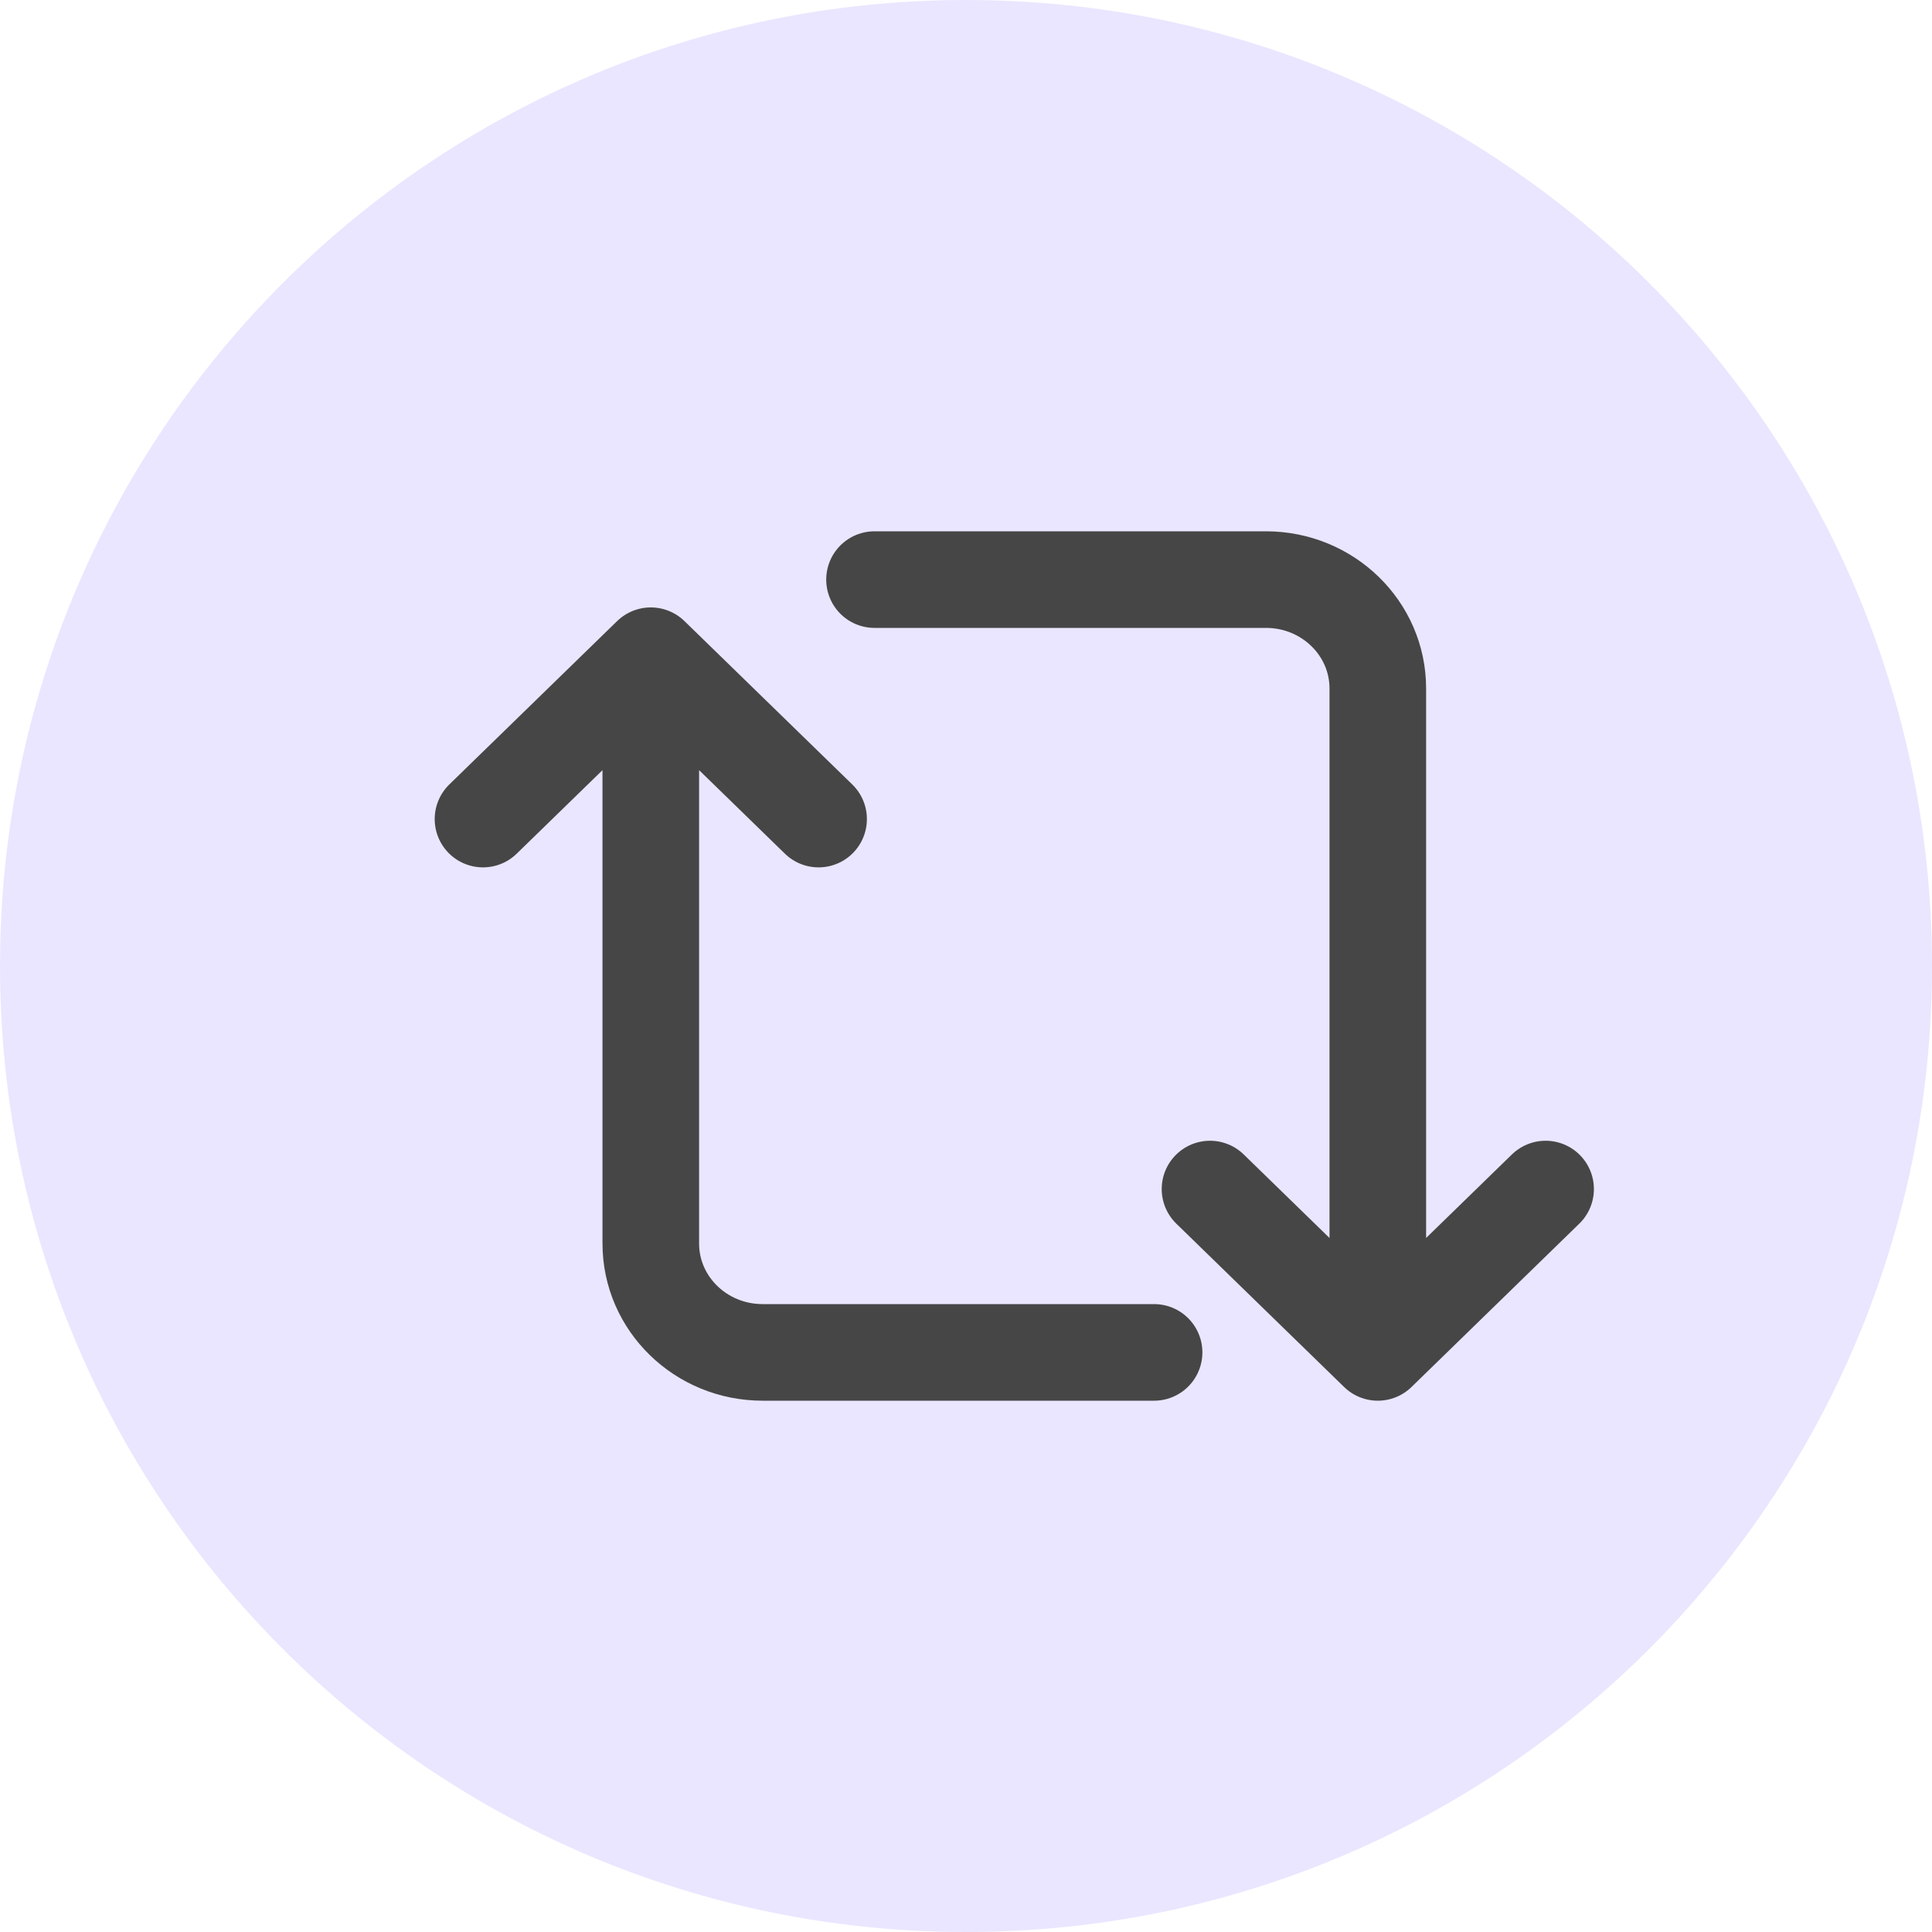
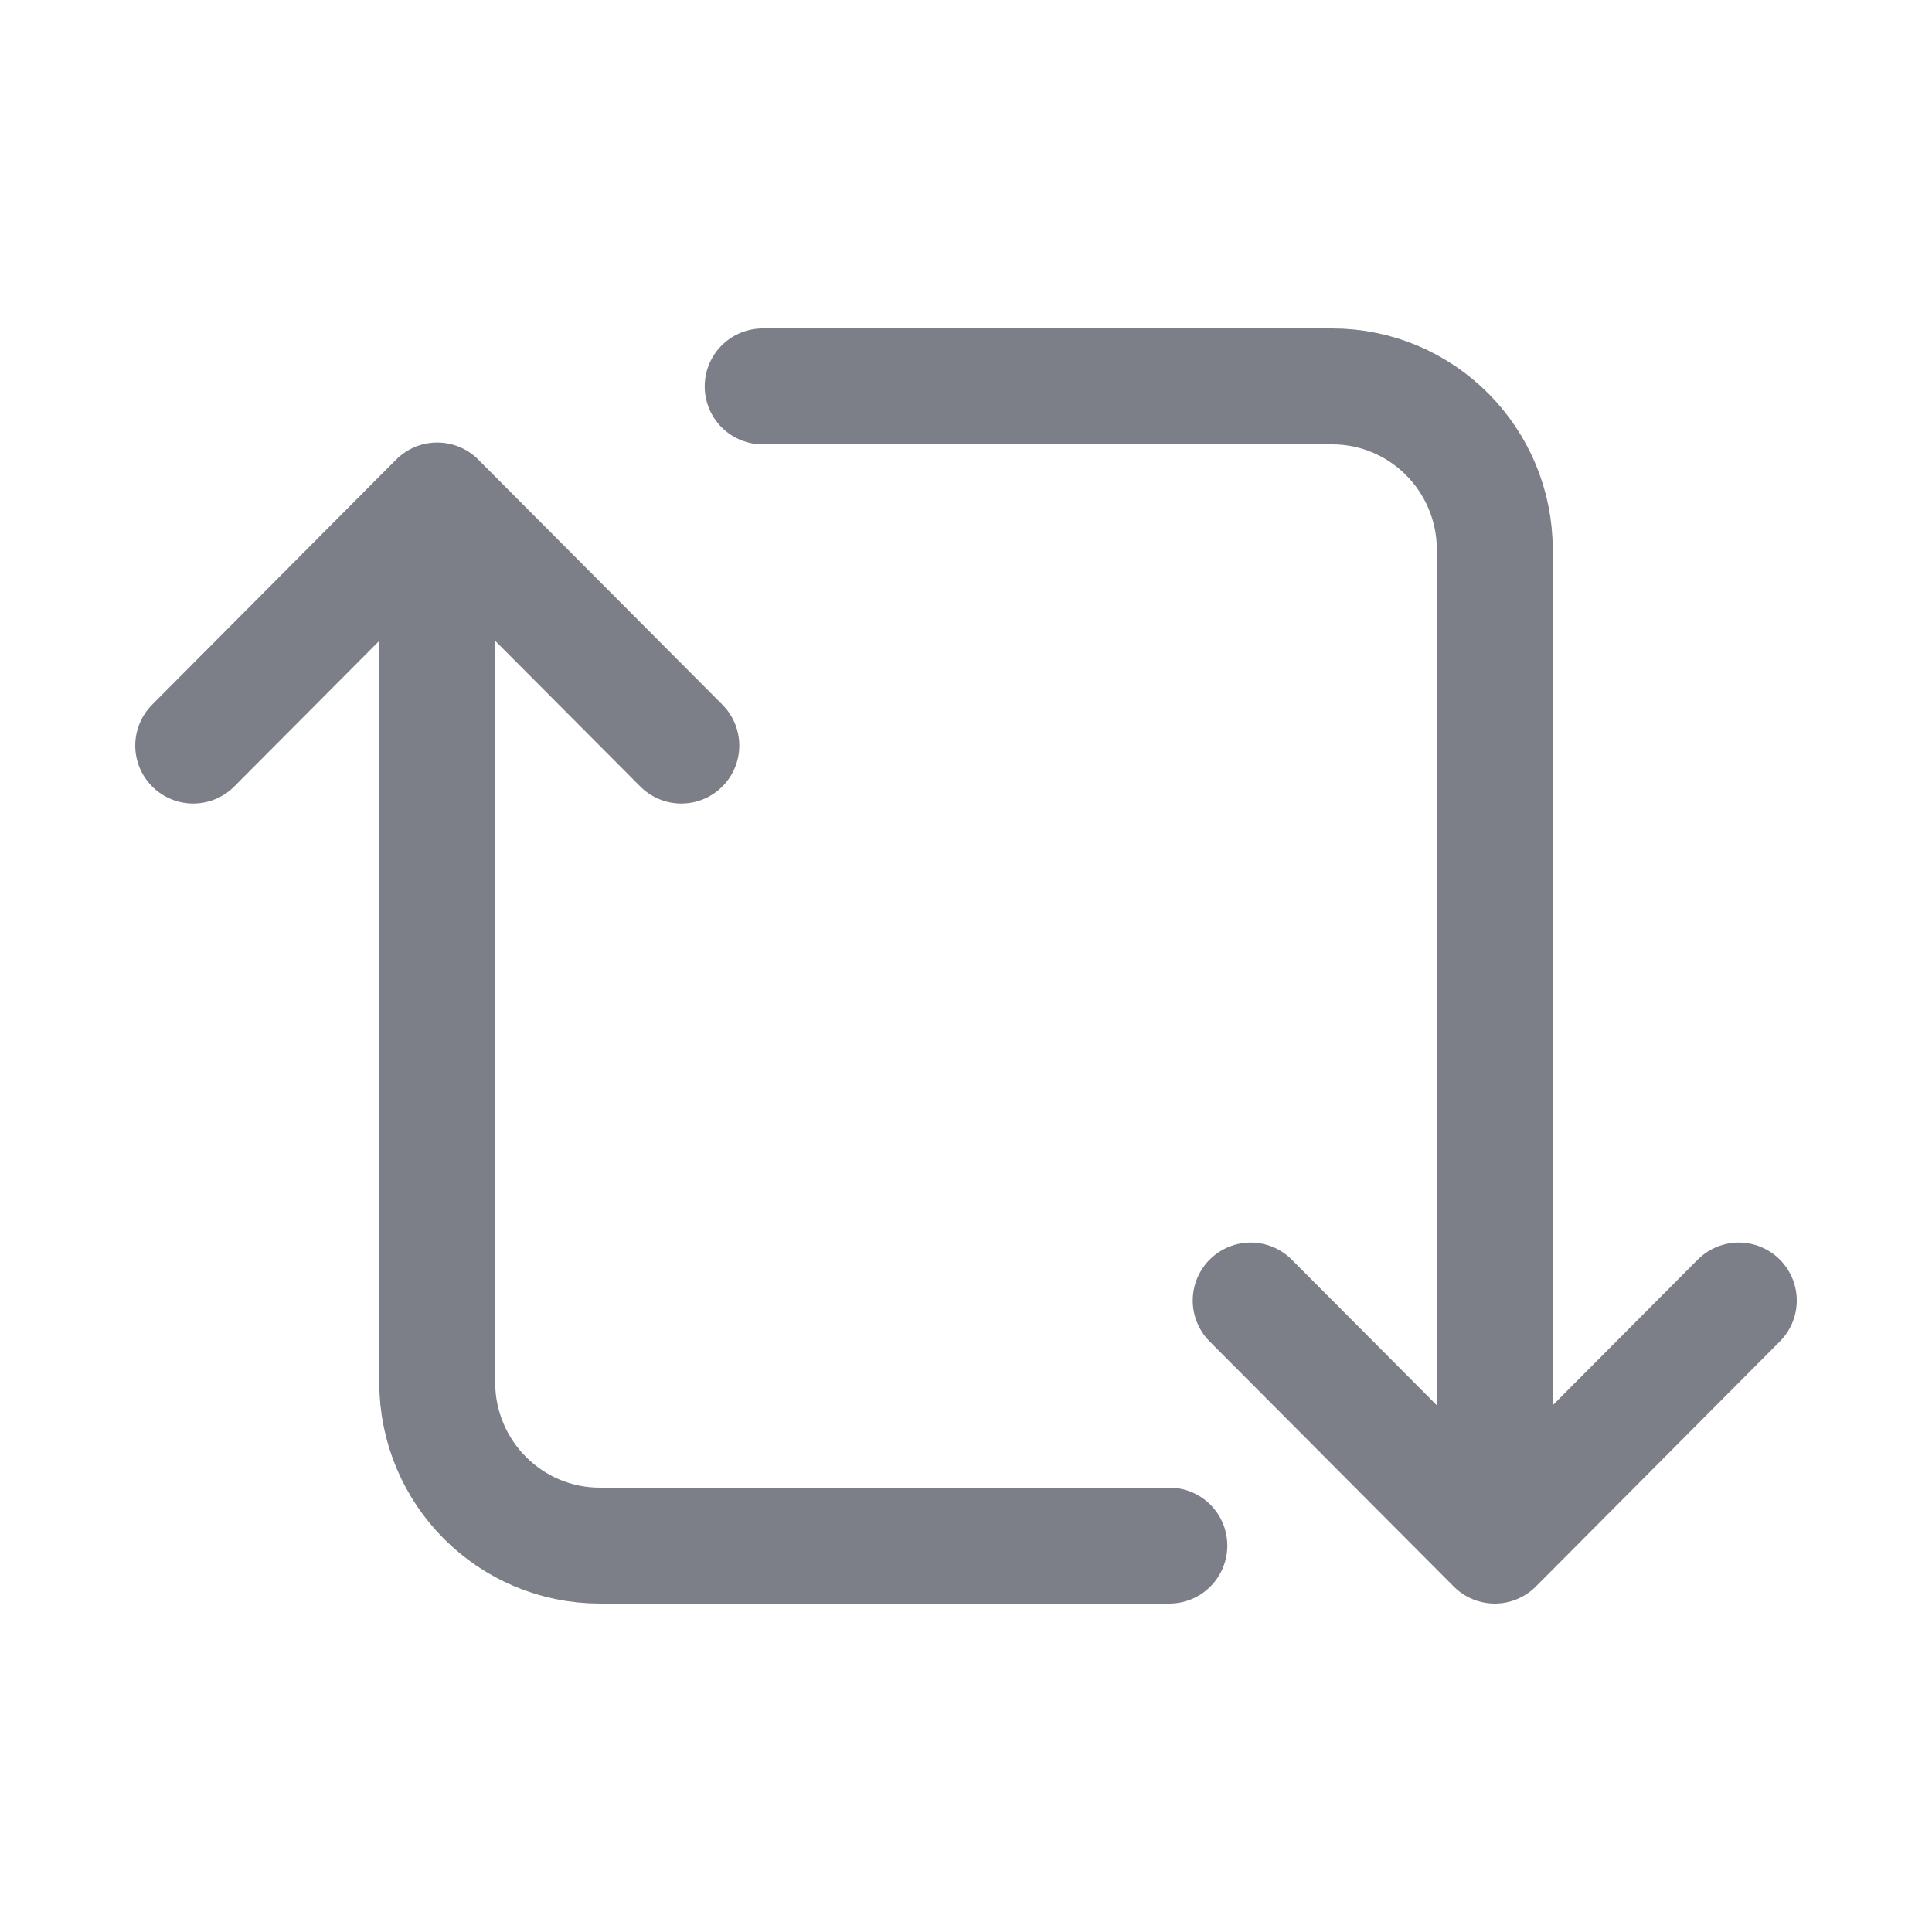
<svg xmlns="http://www.w3.org/2000/svg" width="20" height="20" viewBox="0 0 20 20" fill="none">
-   <rect width="20" height="20" rx="10" fill="url(#paint0_radial_95_59)" />
-   <path d="M6.737 6.788V12.873C6.737 13.495 7.255 14 7.895 14H11.947M6.737 6.788L5 8.479M6.737 6.788L8.474 8.479M14.263 14V7.127C14.263 6.505 13.745 6 13.105 6H9.053M14.263 14L16 12.309M14.263 14L12.526 12.309" stroke="#464646" stroke-linecap="round" />
-   <defs>
-     <radialGradient id="paint0_radial_95_59" cx="0" cy="0" r="1" gradientUnits="userSpaceOnUse" gradientTransform="translate(17.0833 1.29143e-06) rotate(90) scale(21.6667)">
-       <stop stop-color="#EAE6FF" />
-       <stop offset="1" stop-color="#EAE6FF" />
-     </radialGradient>
-   </defs>
+   <path d="M4.526 5.181V14.309C4.526 15.243 5.28 16 6.211 16H12.105M4.526 5.181L2 7.718M4.526 5.181L7.053 7.718M15.474 16V5.691C15.474 4.757 14.72 4 13.79 4H7.895M15.474 16L18 13.463M15.474 16L12.947 13.463" stroke="#7D7F88" stroke-width="1.2" stroke-linecap="round" />
</svg>
